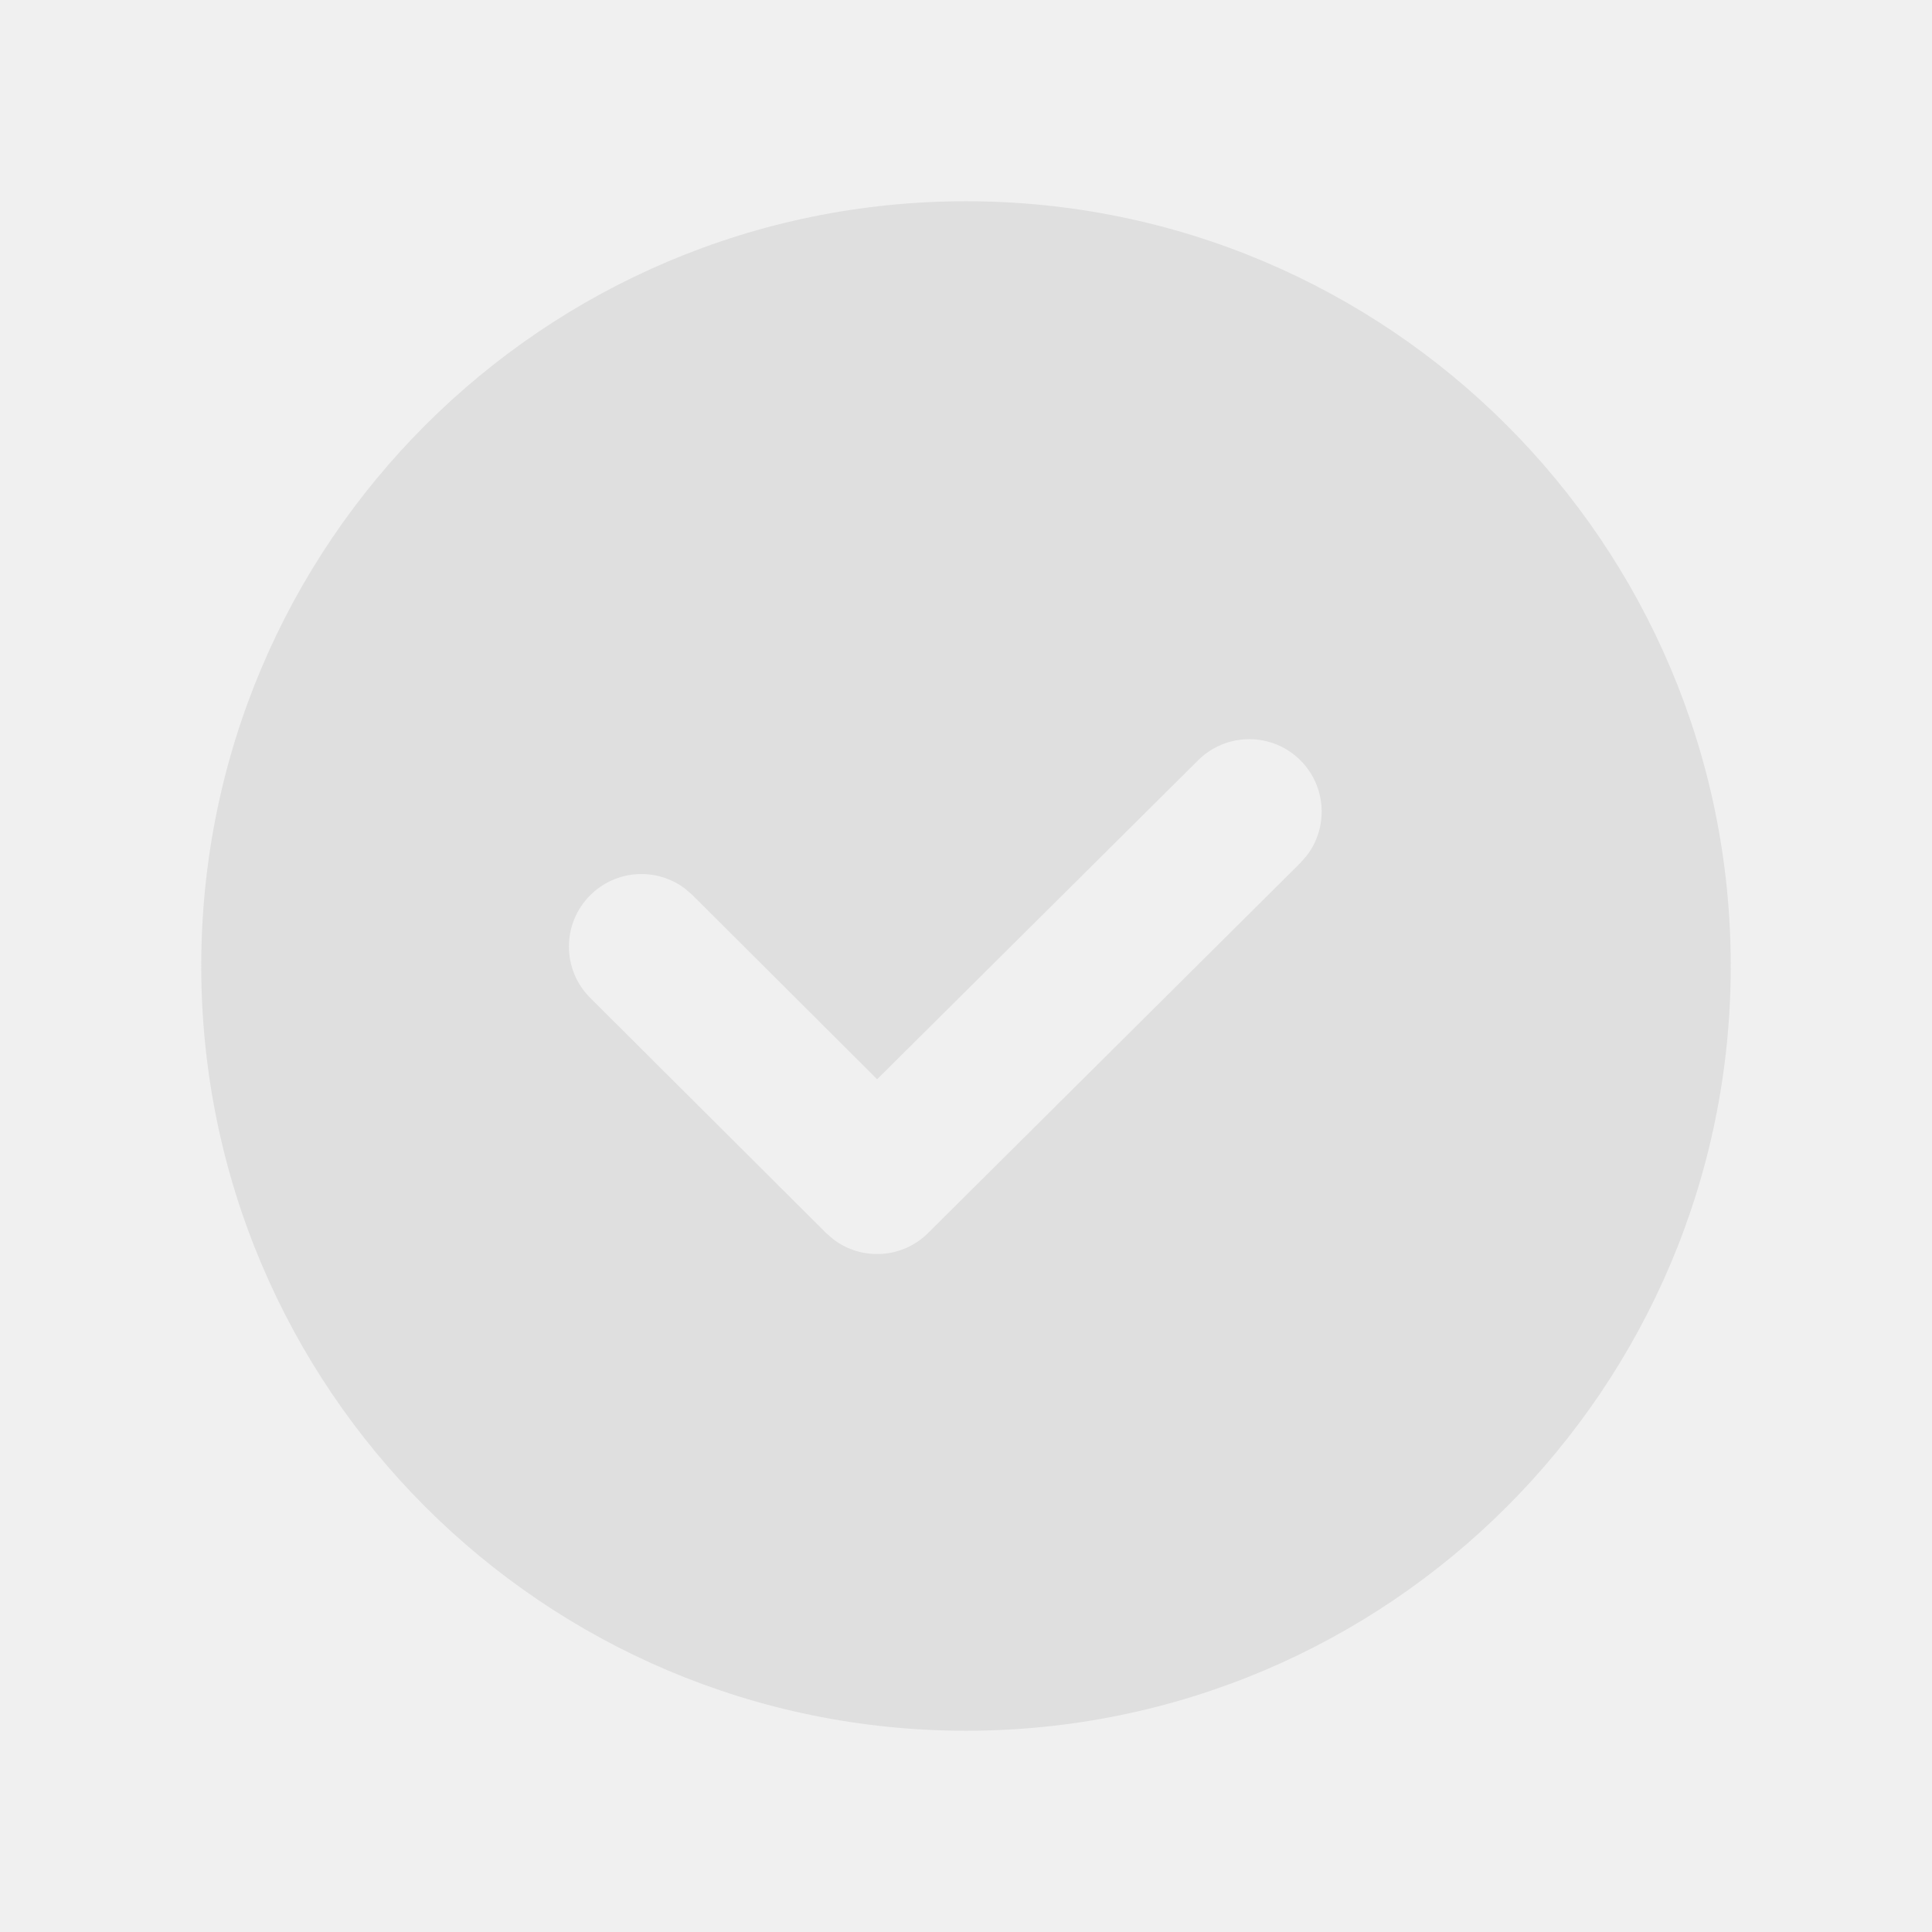
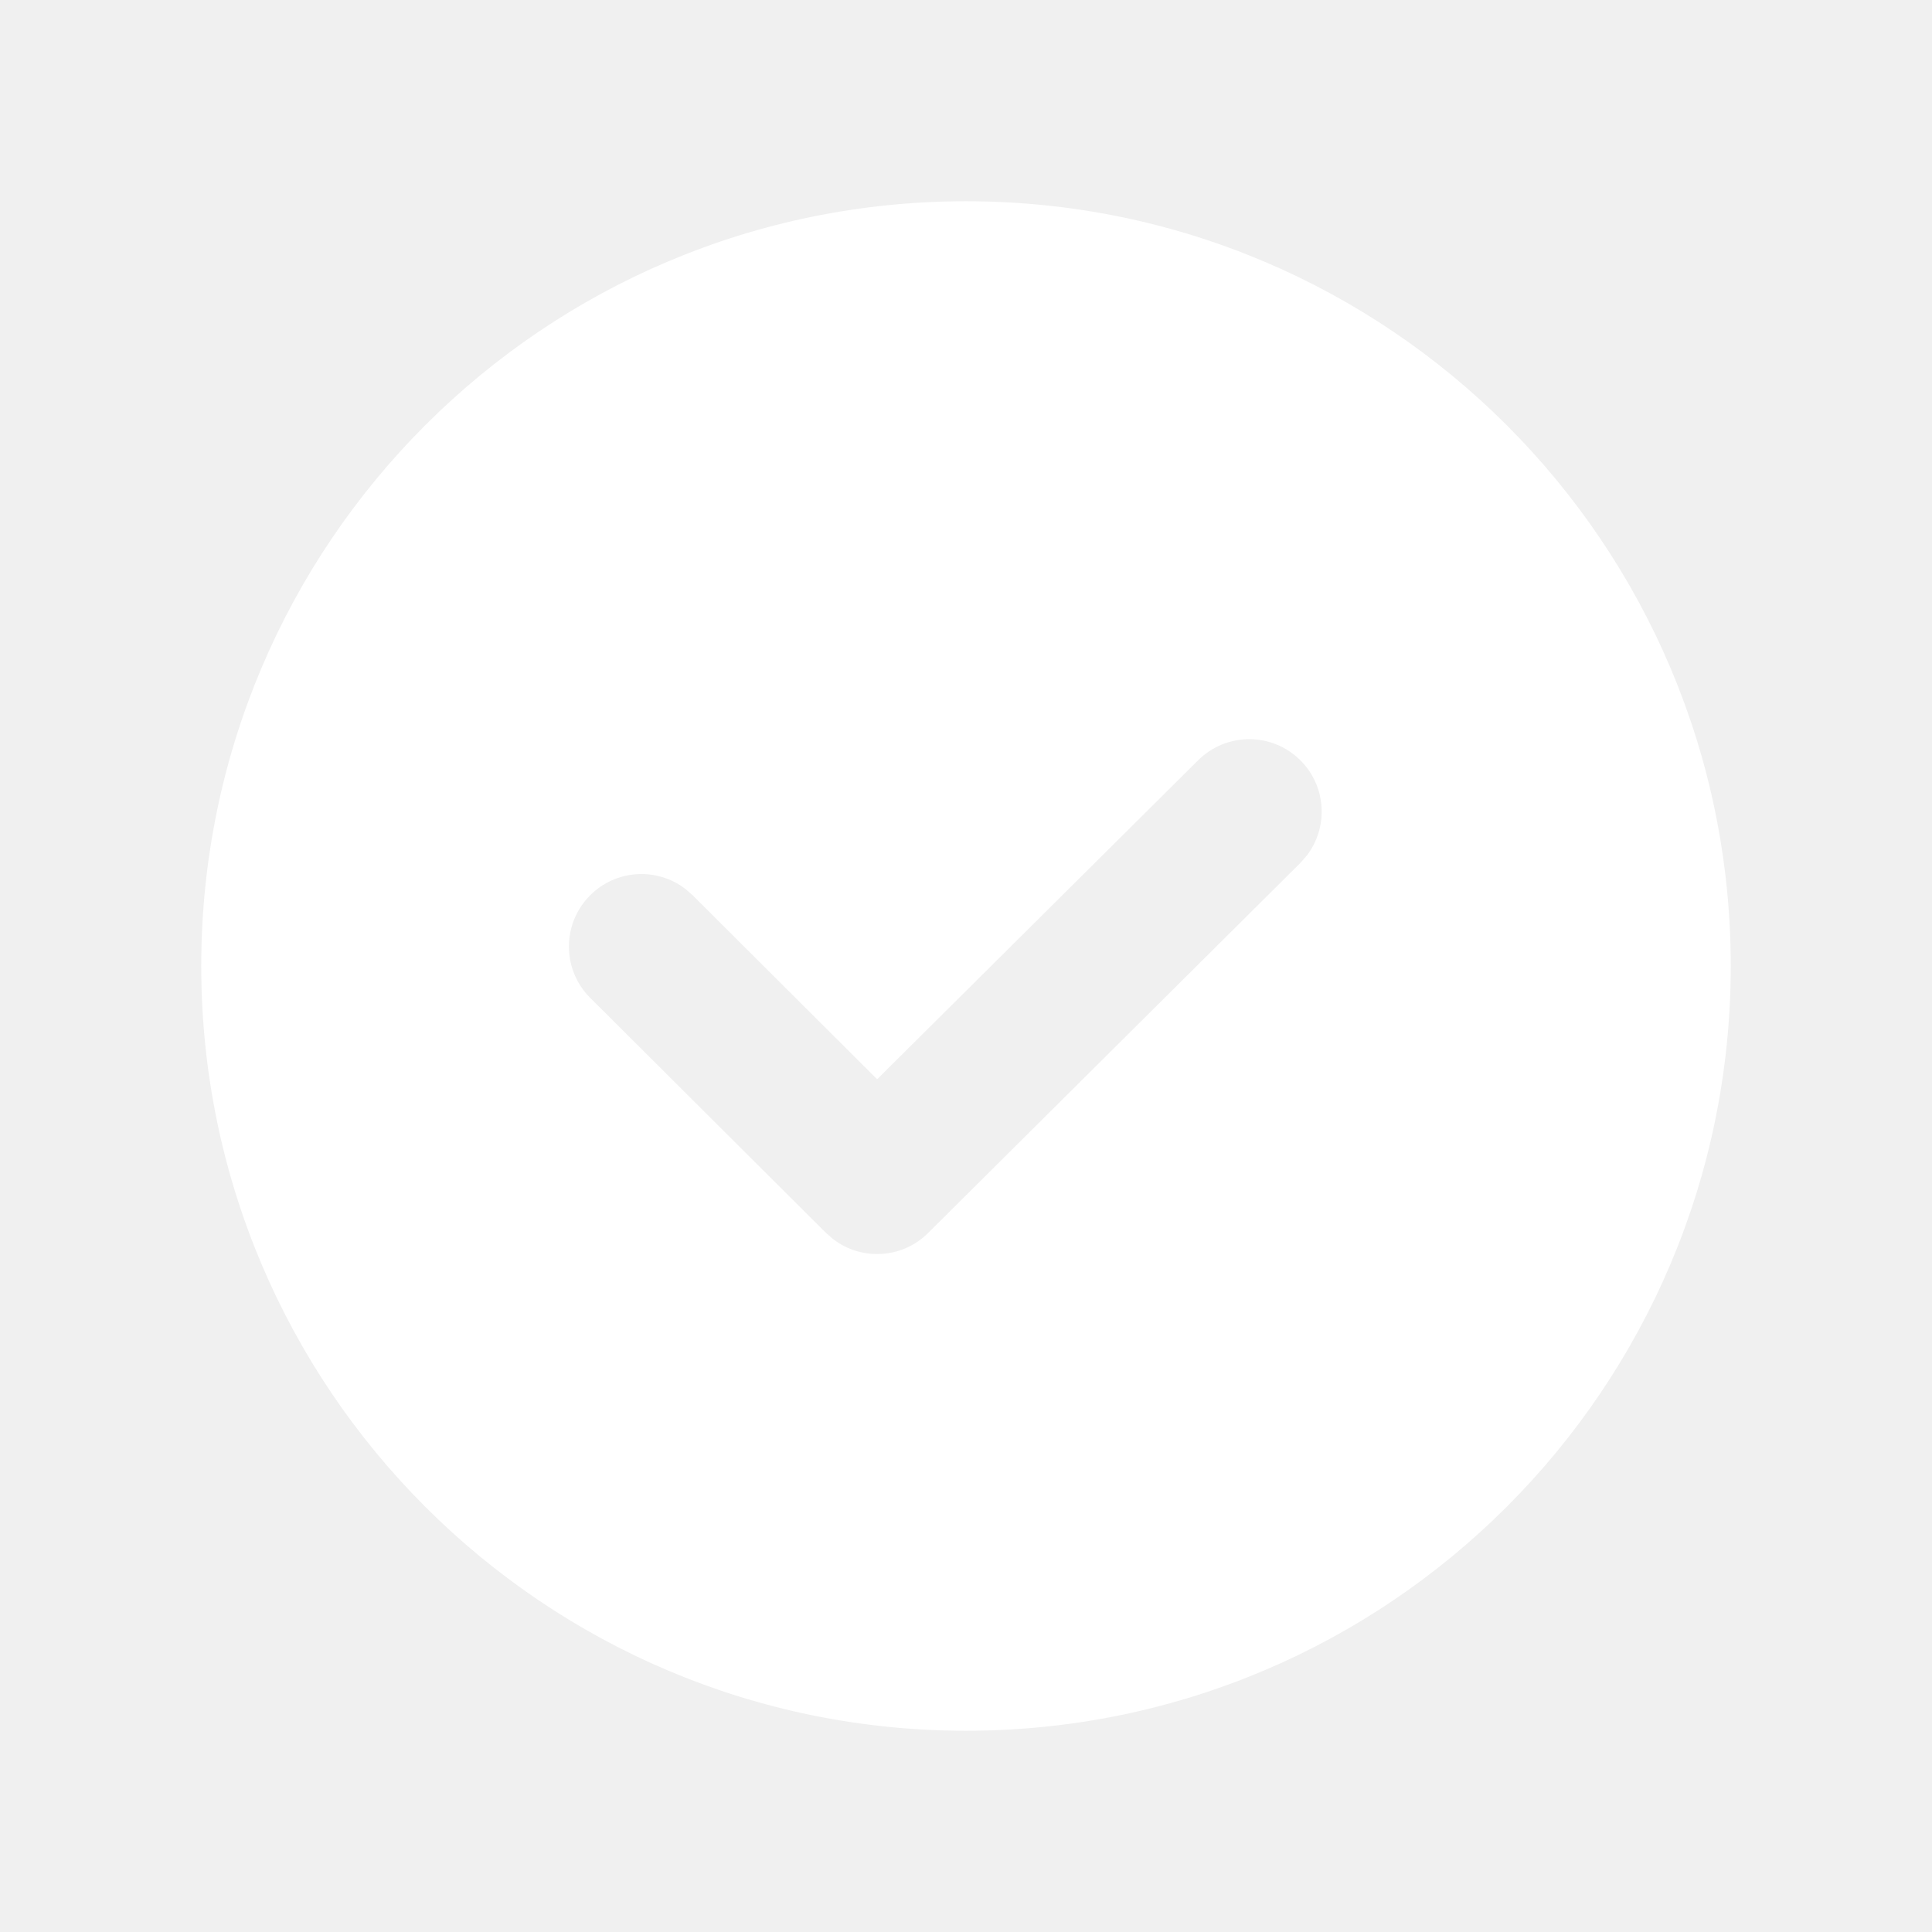
<svg xmlns="http://www.w3.org/2000/svg" width="24" height="24" viewBox="0 0 24 24">
  <g fill="none" fill-rule="evenodd">
-     <g fill="#DFDFDF">
+     <g fill="#FFF">
      <g>
-         <path d="M12 2.5c5.247 0 9.5 4.253 9.5 9.5s-4.253 9.5-9.5 9.5-9.5-4.253-9.5-9.5S6.753 2.5 12 2.5zm4.157 6.948c-.35-.353-.92-.354-1.273-.004l-3.988 3.963-2.293-2.287-.092-.08c-.353-.268-.859-.24-1.18.082-.352.352-.351.922 0 1.273l2.929 2.92.092.08c.352.268.856.242 1.178-.079l4.623-4.596.08-.091c.27-.352.245-.858-.076-1.181z" transform="translate(-960 -572) translate(960 572)" />
+         <g>
+           <path d="M12 2.5c5.247 0 9.5 4.253 9.5 9.5s-4.253 9.5-9.5 9.5-9.5-4.253-9.5-9.5S6.753 2.5 12 2.5zm4.157 6.948c-.35-.353-.92-.354-1.273-.004l-3.988 3.963-2.293-2.287-.092-.08c-.353-.268-.859-.24-1.18.082-.352.352-.351.922 0 1.273l2.929 2.92.092.08c.352.268.856.242 1.178-.079l4.623-4.596.08-.091c.27-.352.245-.858-.076-1.181z" transform="translate(-327 -342) translate(16 334) translate(311 8)" />
+         </g>
      </g>
    </g>
  </g>
</svg>
